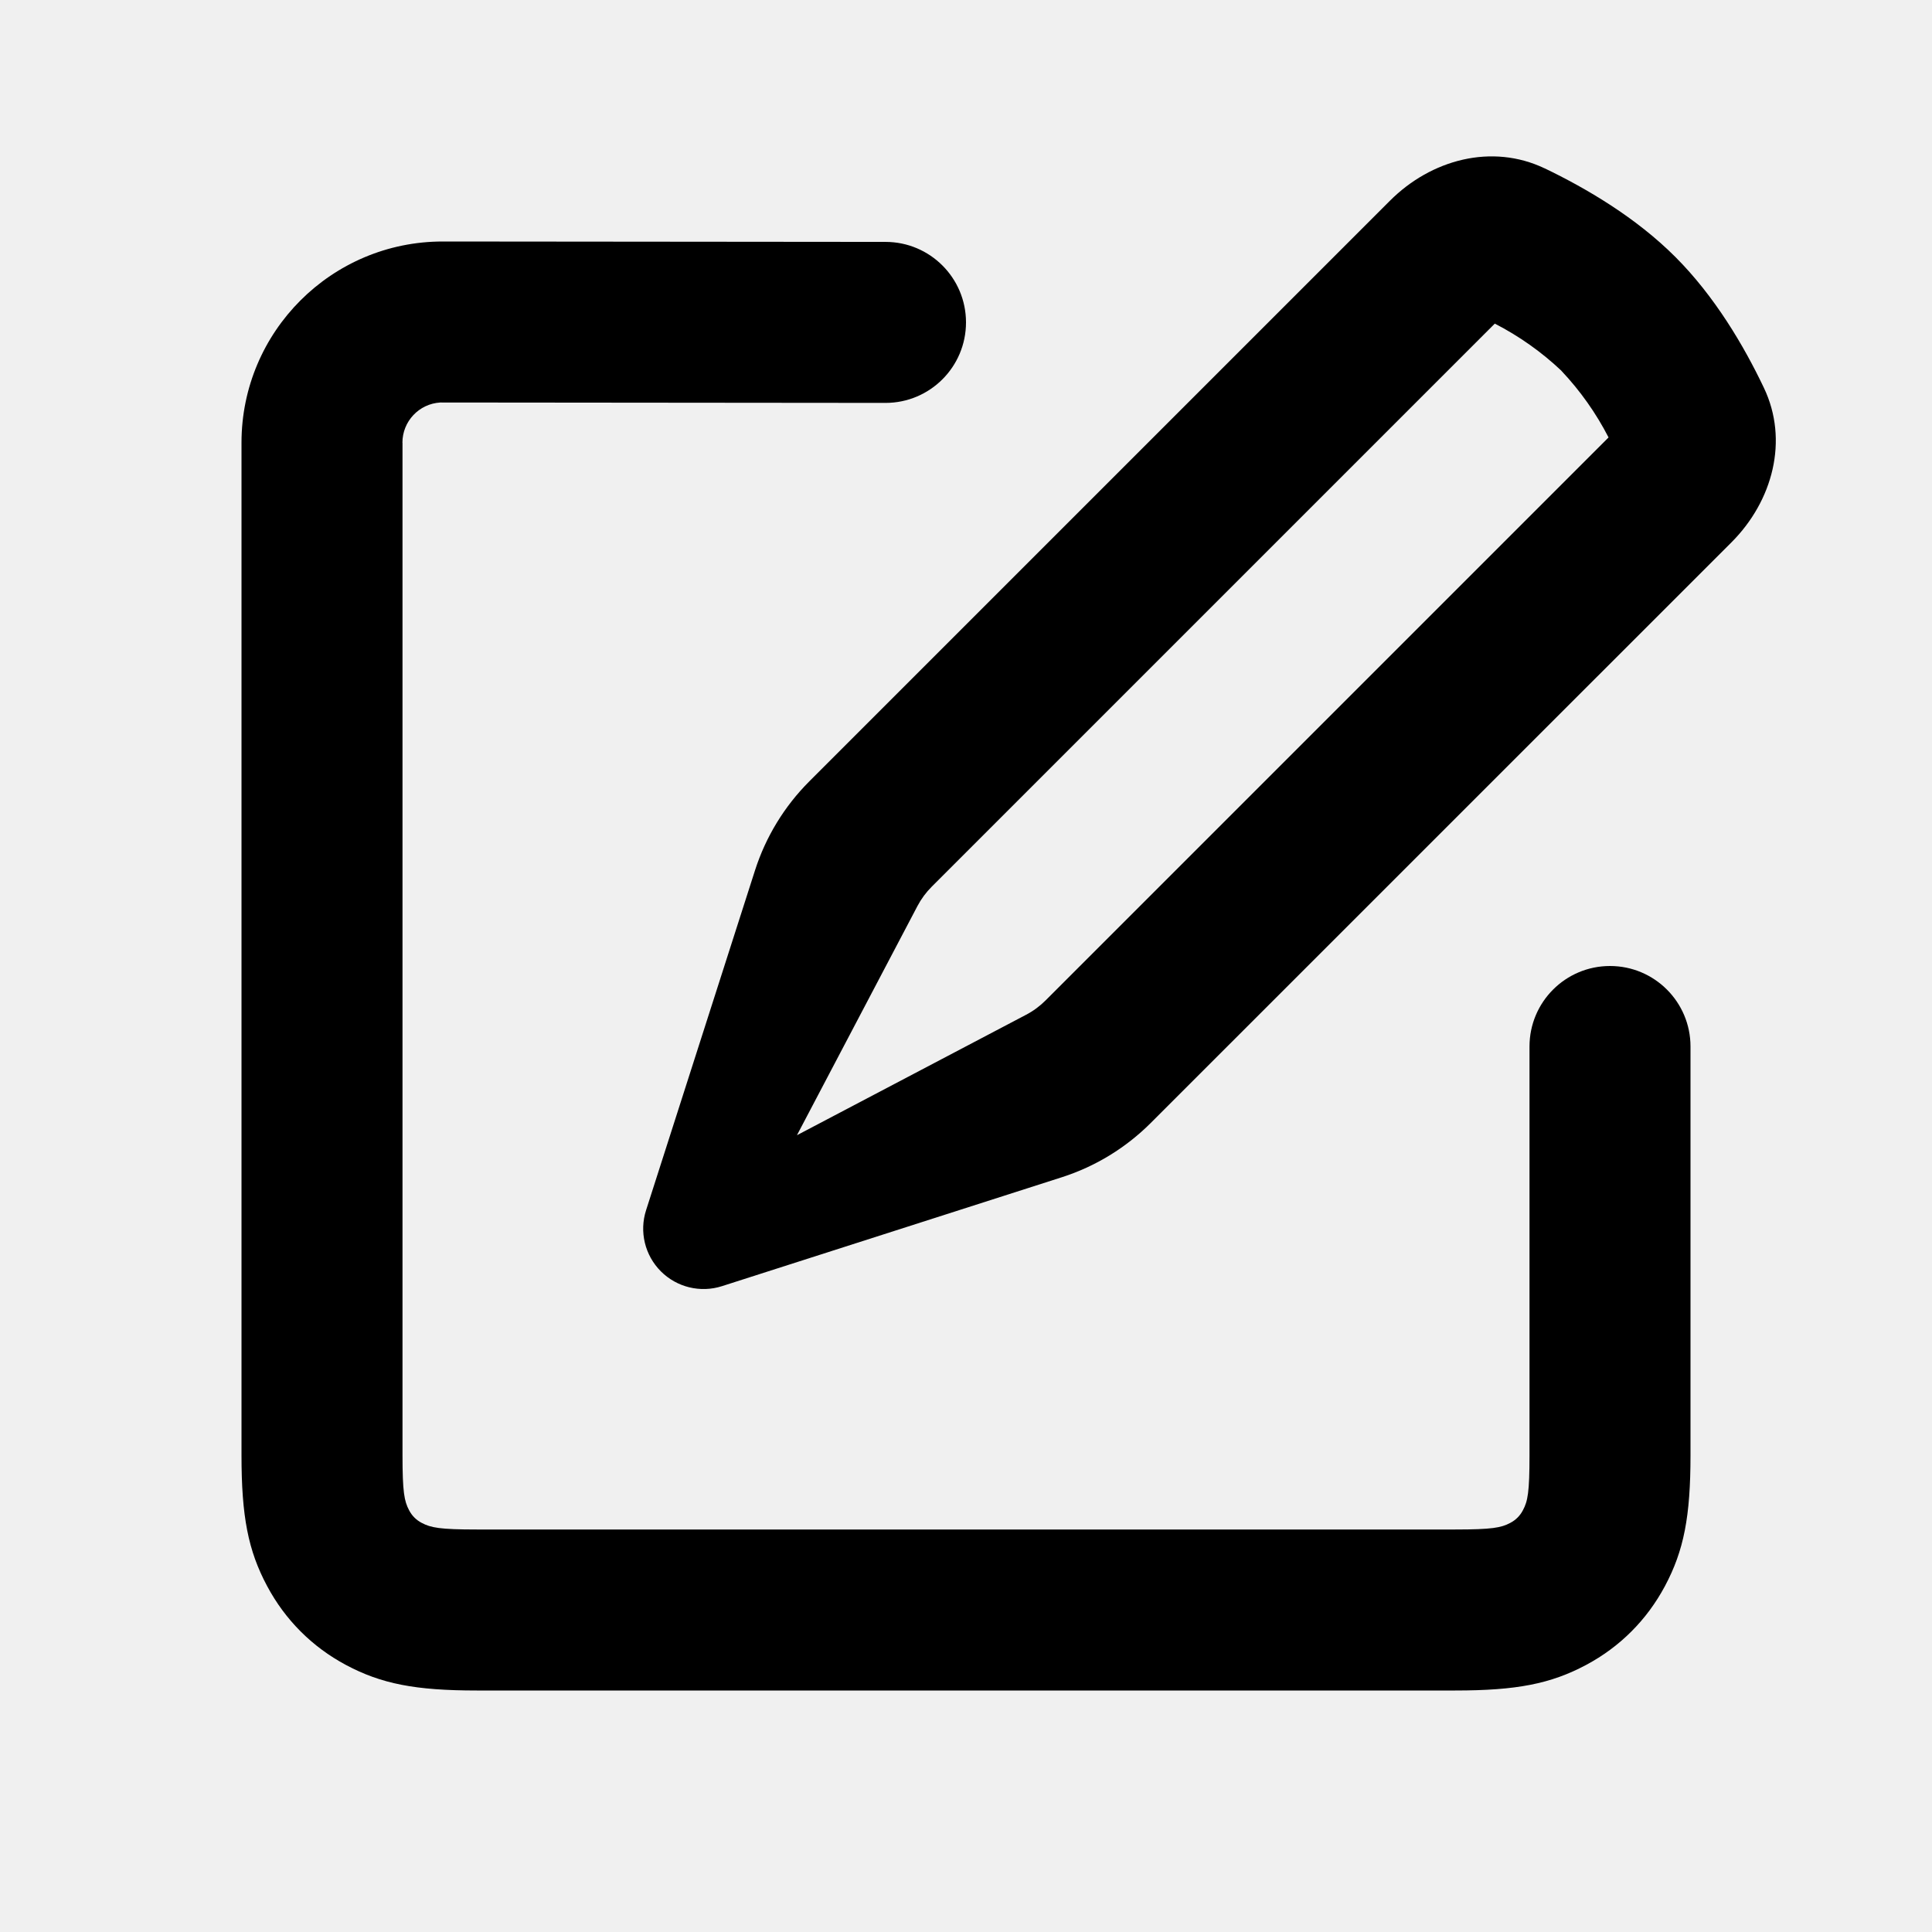
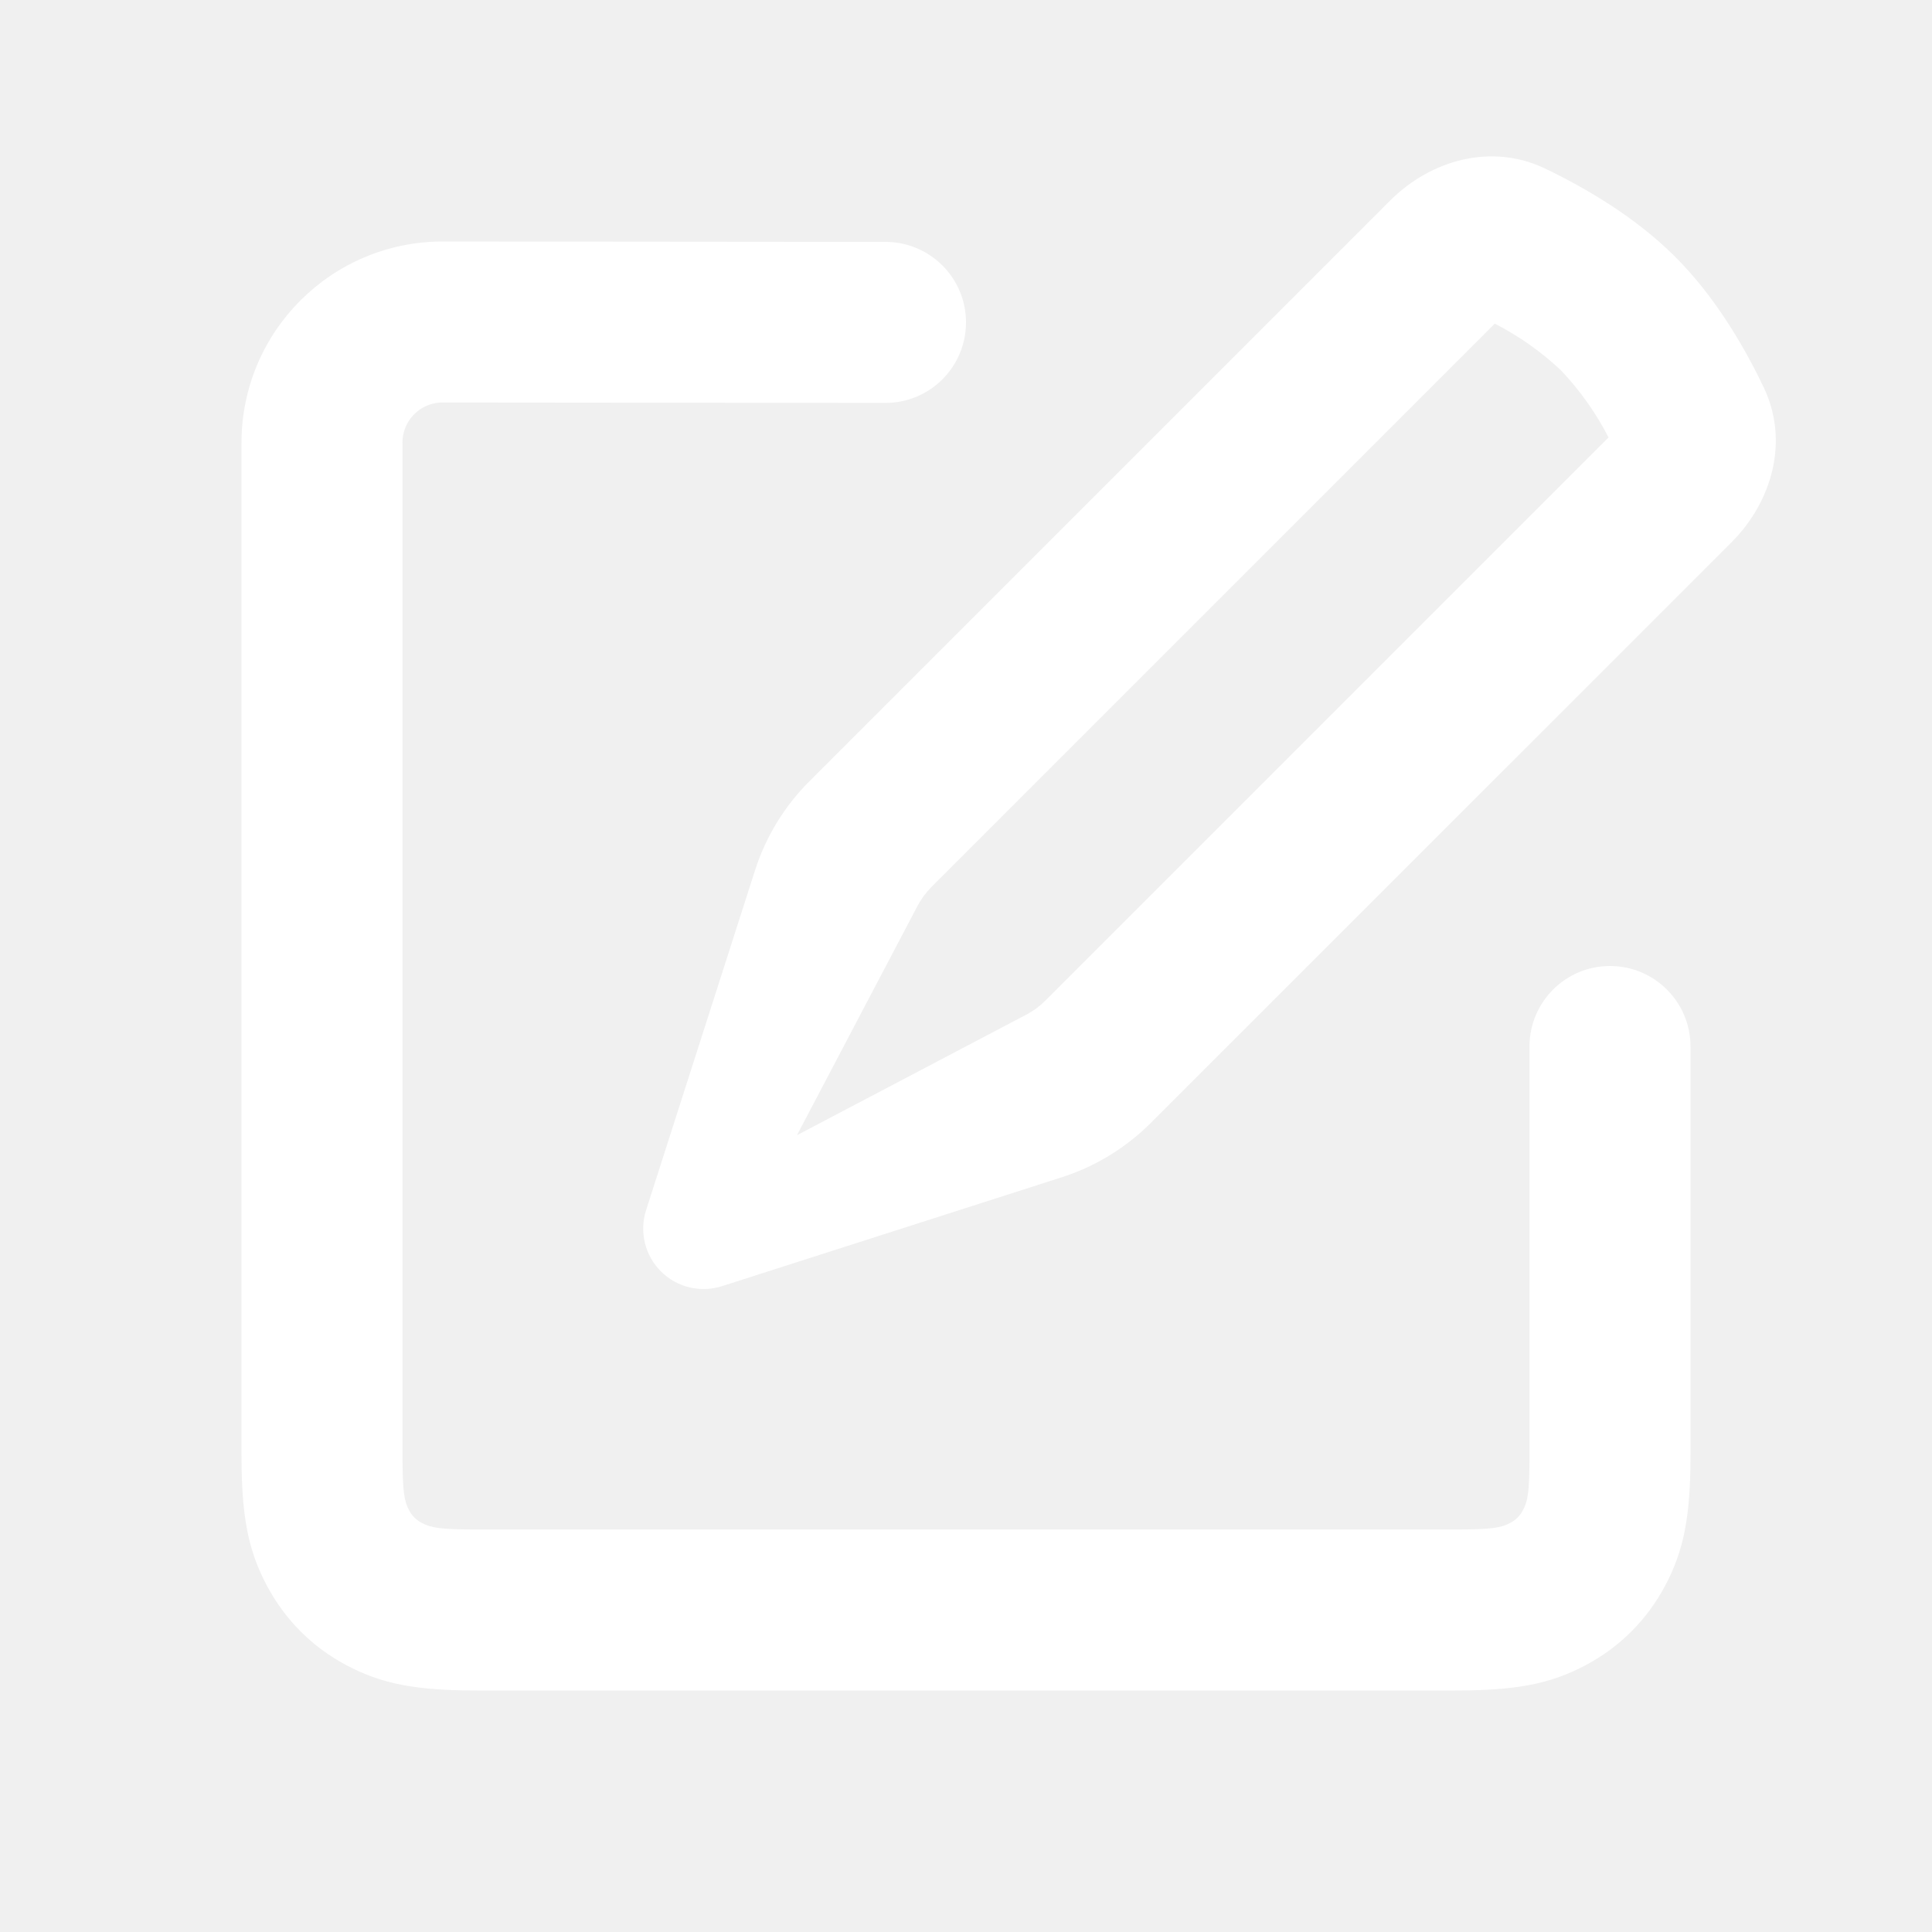
<svg xmlns="http://www.w3.org/2000/svg" width="800px" height="800px" viewBox="0 0 24 24" fill="none">
-   <path fill-rule="evenodd" clip-rule="evenodd" d="M19.186 2.09c.521.25 1.136.612 1.625 1.101.49.49.852 1.104 1.1 1.625.313.654.11 1.408-.401 1.92l-7.214 7.213c-.31.31-.688.541-1.105.675l-4.222 1.353a.75.75 0 0 1-.943-.944l1.353-4.221a2.75 2.75 0 0 1 .674-1.105l7.214-7.214c.512-.512 1.266-.714 1.92-.402zm.211 2.516a3.608 3.608 0 0 0-.828-.586l-6.994 6.994a1.002 1.002 0 0 0-.178.241L9.9 14.102l2.846-1.496c.09-.047.171-.107.242-.178l6.994-6.994a3.61 3.61 0 0 0-.586-.828zM4.999 5.5A.5.5 0 0 1 5.47 5l5.53.005a1 1 0 0 0 0-2L5.5 3A2.5 2.5 0 0 0 3 5.5v12.577c0 .76.082 1.185.319 1.627.224.419.558.754.977.978.442.236.866.318 1.627.318h12.154c.76 0 1.185-.082 1.627-.318.42-.224.754-.559.978-.978.236-.442.318-.866.318-1.627V13a1 1 0 1 0-2 0v5.077c0 .459-.021.571-.082.684a.364.364 0 0 1-.157.157c-.113.06-.225.082-.684.082H5.923c-.459 0-.57-.022-.684-.082a.363.363 0 0 1-.157-.157c-.06-.113-.082-.225-.082-.684V5.5z" fill="#000000" />
+   <path fill-rule="evenodd" clip-rule="evenodd" d="M19.186 2.09c.521.25 1.136.612 1.625 1.101.49.49.852 1.104 1.1 1.625.313.654.11 1.408-.401 1.92l-7.214 7.213c-.31.31-.688.541-1.105.675l-4.222 1.353a.75.75 0 0 1-.943-.944l1.353-4.221a2.75 2.75 0 0 1 .674-1.105l7.214-7.214c.512-.512 1.266-.714 1.92-.402zm.211 2.516a3.608 3.608 0 0 0-.828-.586l-6.994 6.994a1.002 1.002 0 0 0-.178.241L9.9 14.102l2.846-1.496c.09-.047.171-.107.242-.178l6.994-6.994a3.61 3.61 0 0 0-.586-.828zM4.999 5.5A.5.5 0 0 1 5.47 5l5.53.005a1 1 0 0 0 0-2L5.5 3A2.5 2.5 0 0 0 3 5.5v12.577c0 .76.082 1.185.319 1.627.224.419.558.754.977.978.442.236.866.318 1.627.318h12.154c.76 0 1.185-.082 1.627-.318.42-.224.754-.559.978-.978.236-.442.318-.866.318-1.627V13a1 1 0 1 0-2 0v5.077c0 .459-.021.571-.082.684a.364.364 0 0 1-.157.157c-.113.06-.225.082-.684.082H5.923c-.459 0-.57-.022-.684-.082a.363.363 0 0 1-.157-.157c-.06-.113-.082-.225-.082-.684V5.5z" fill="#ffffff" />
</svg>
